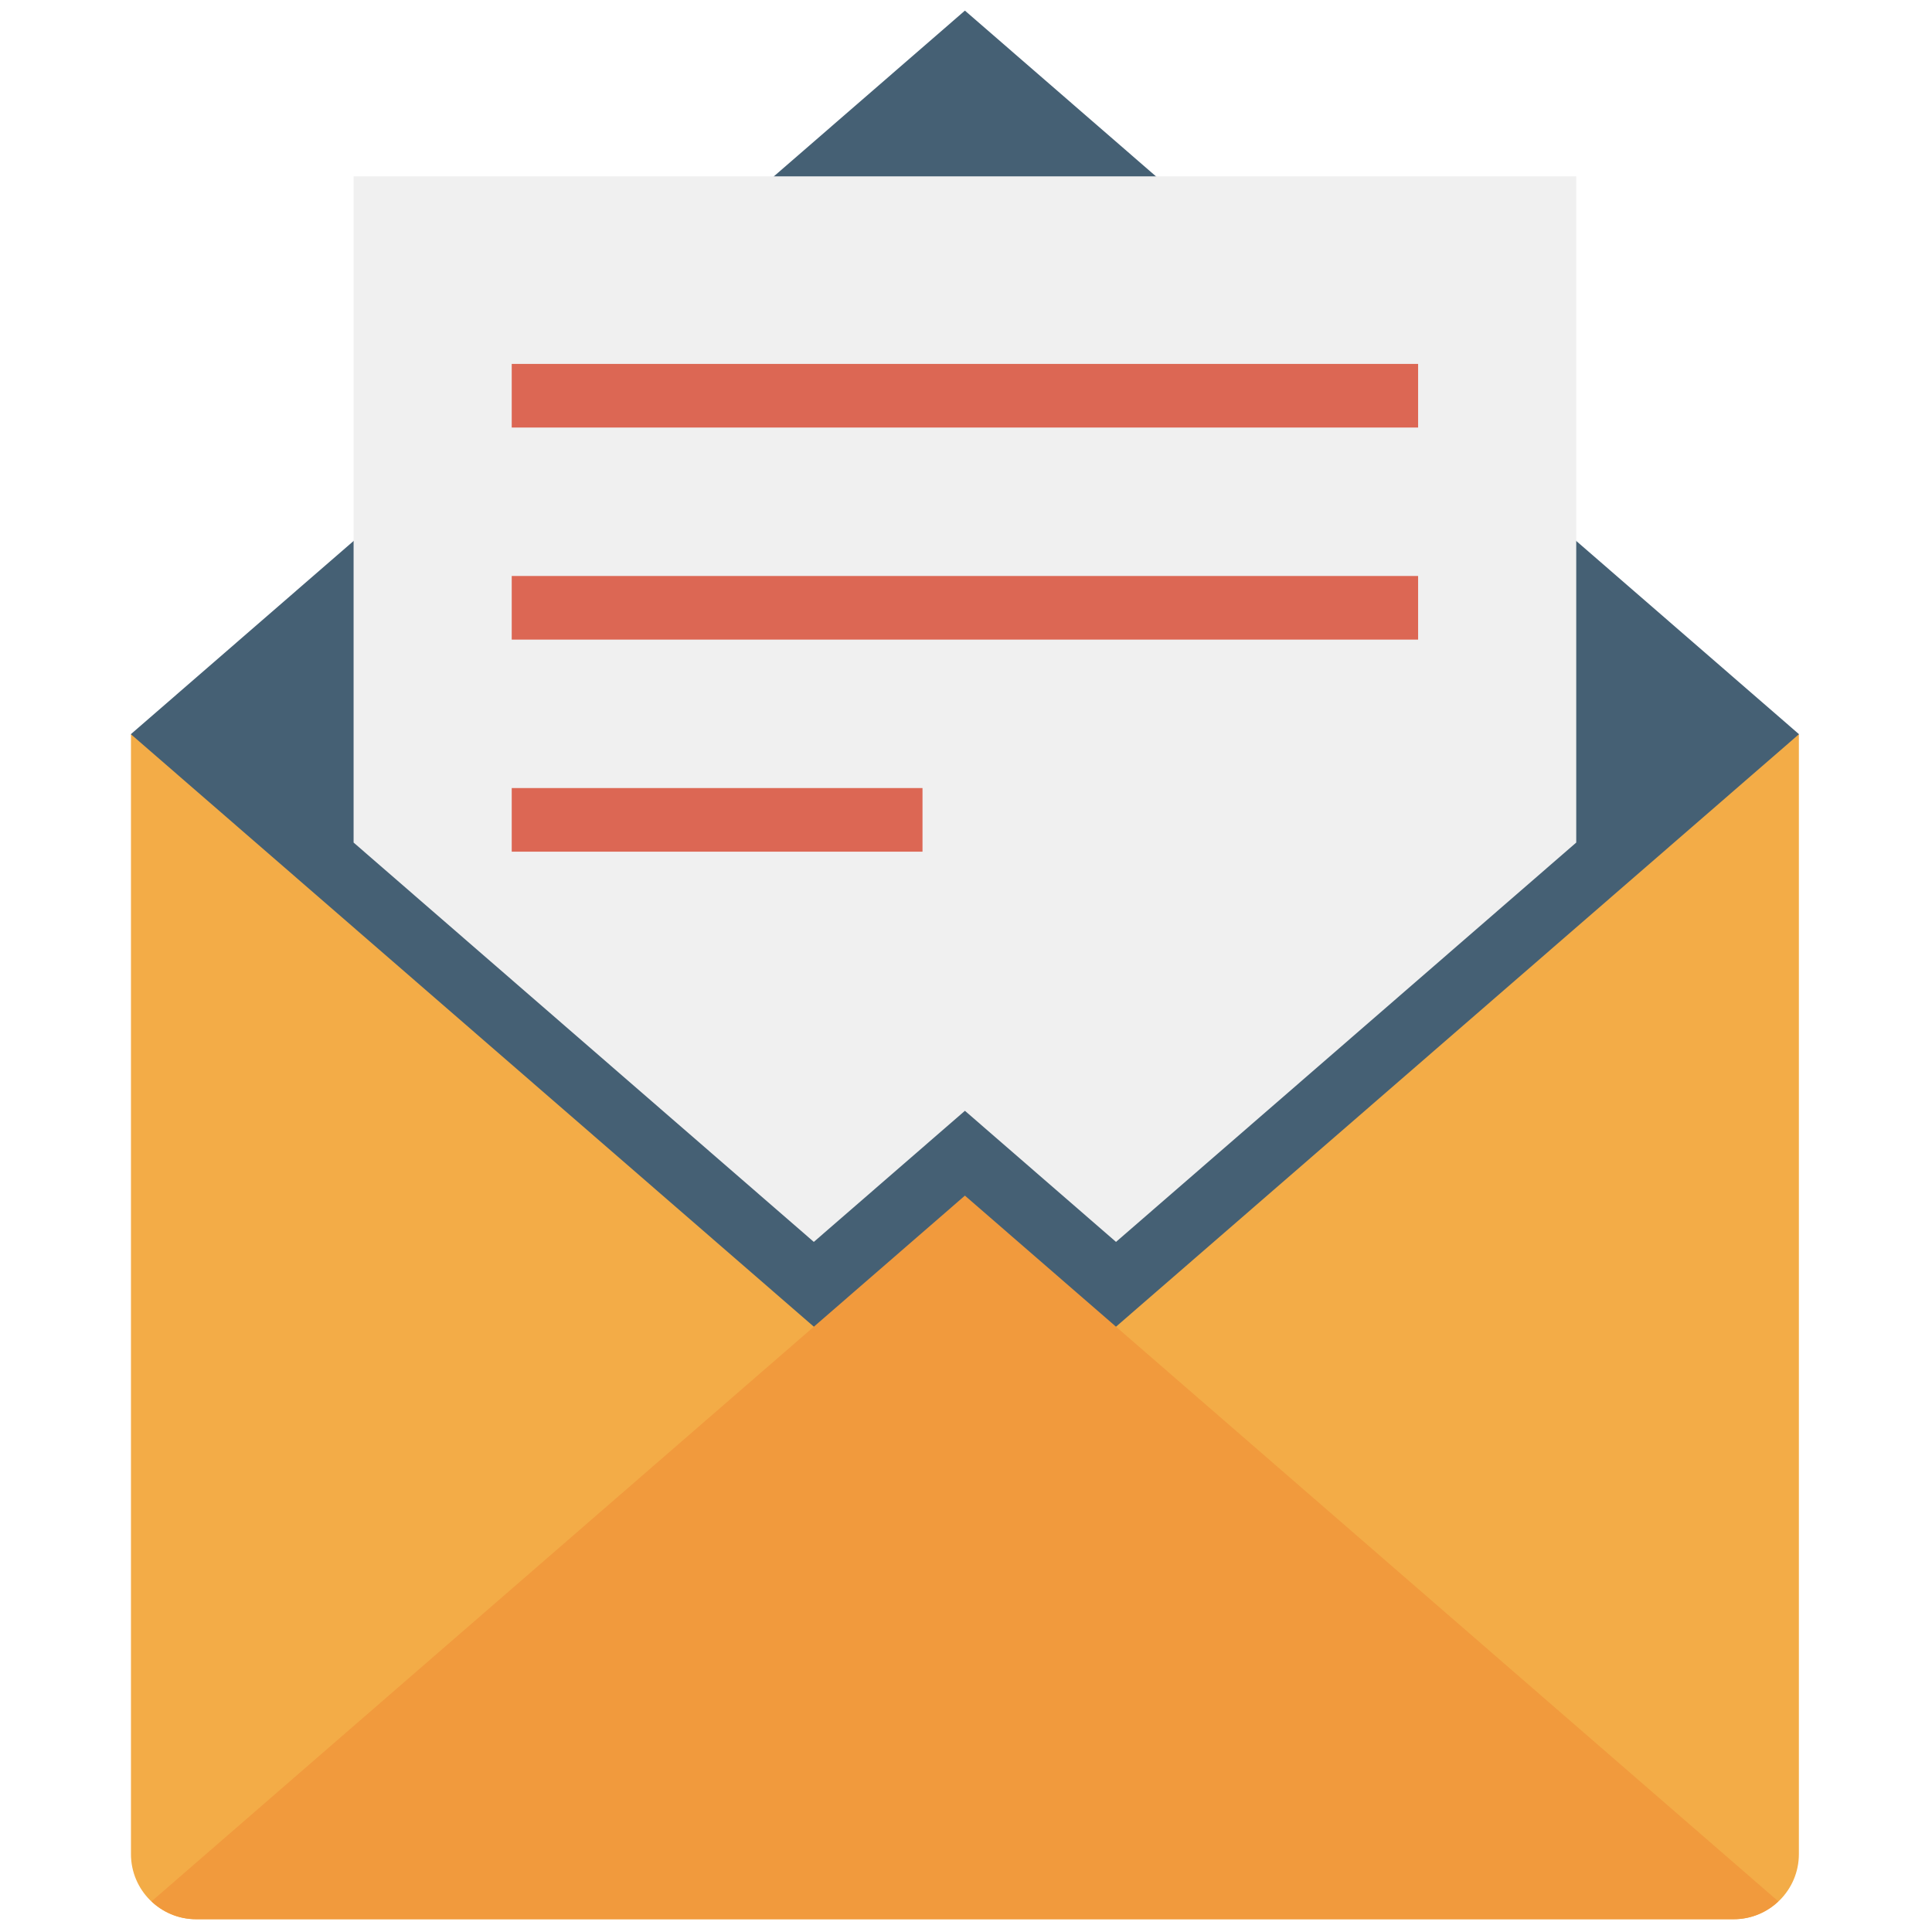
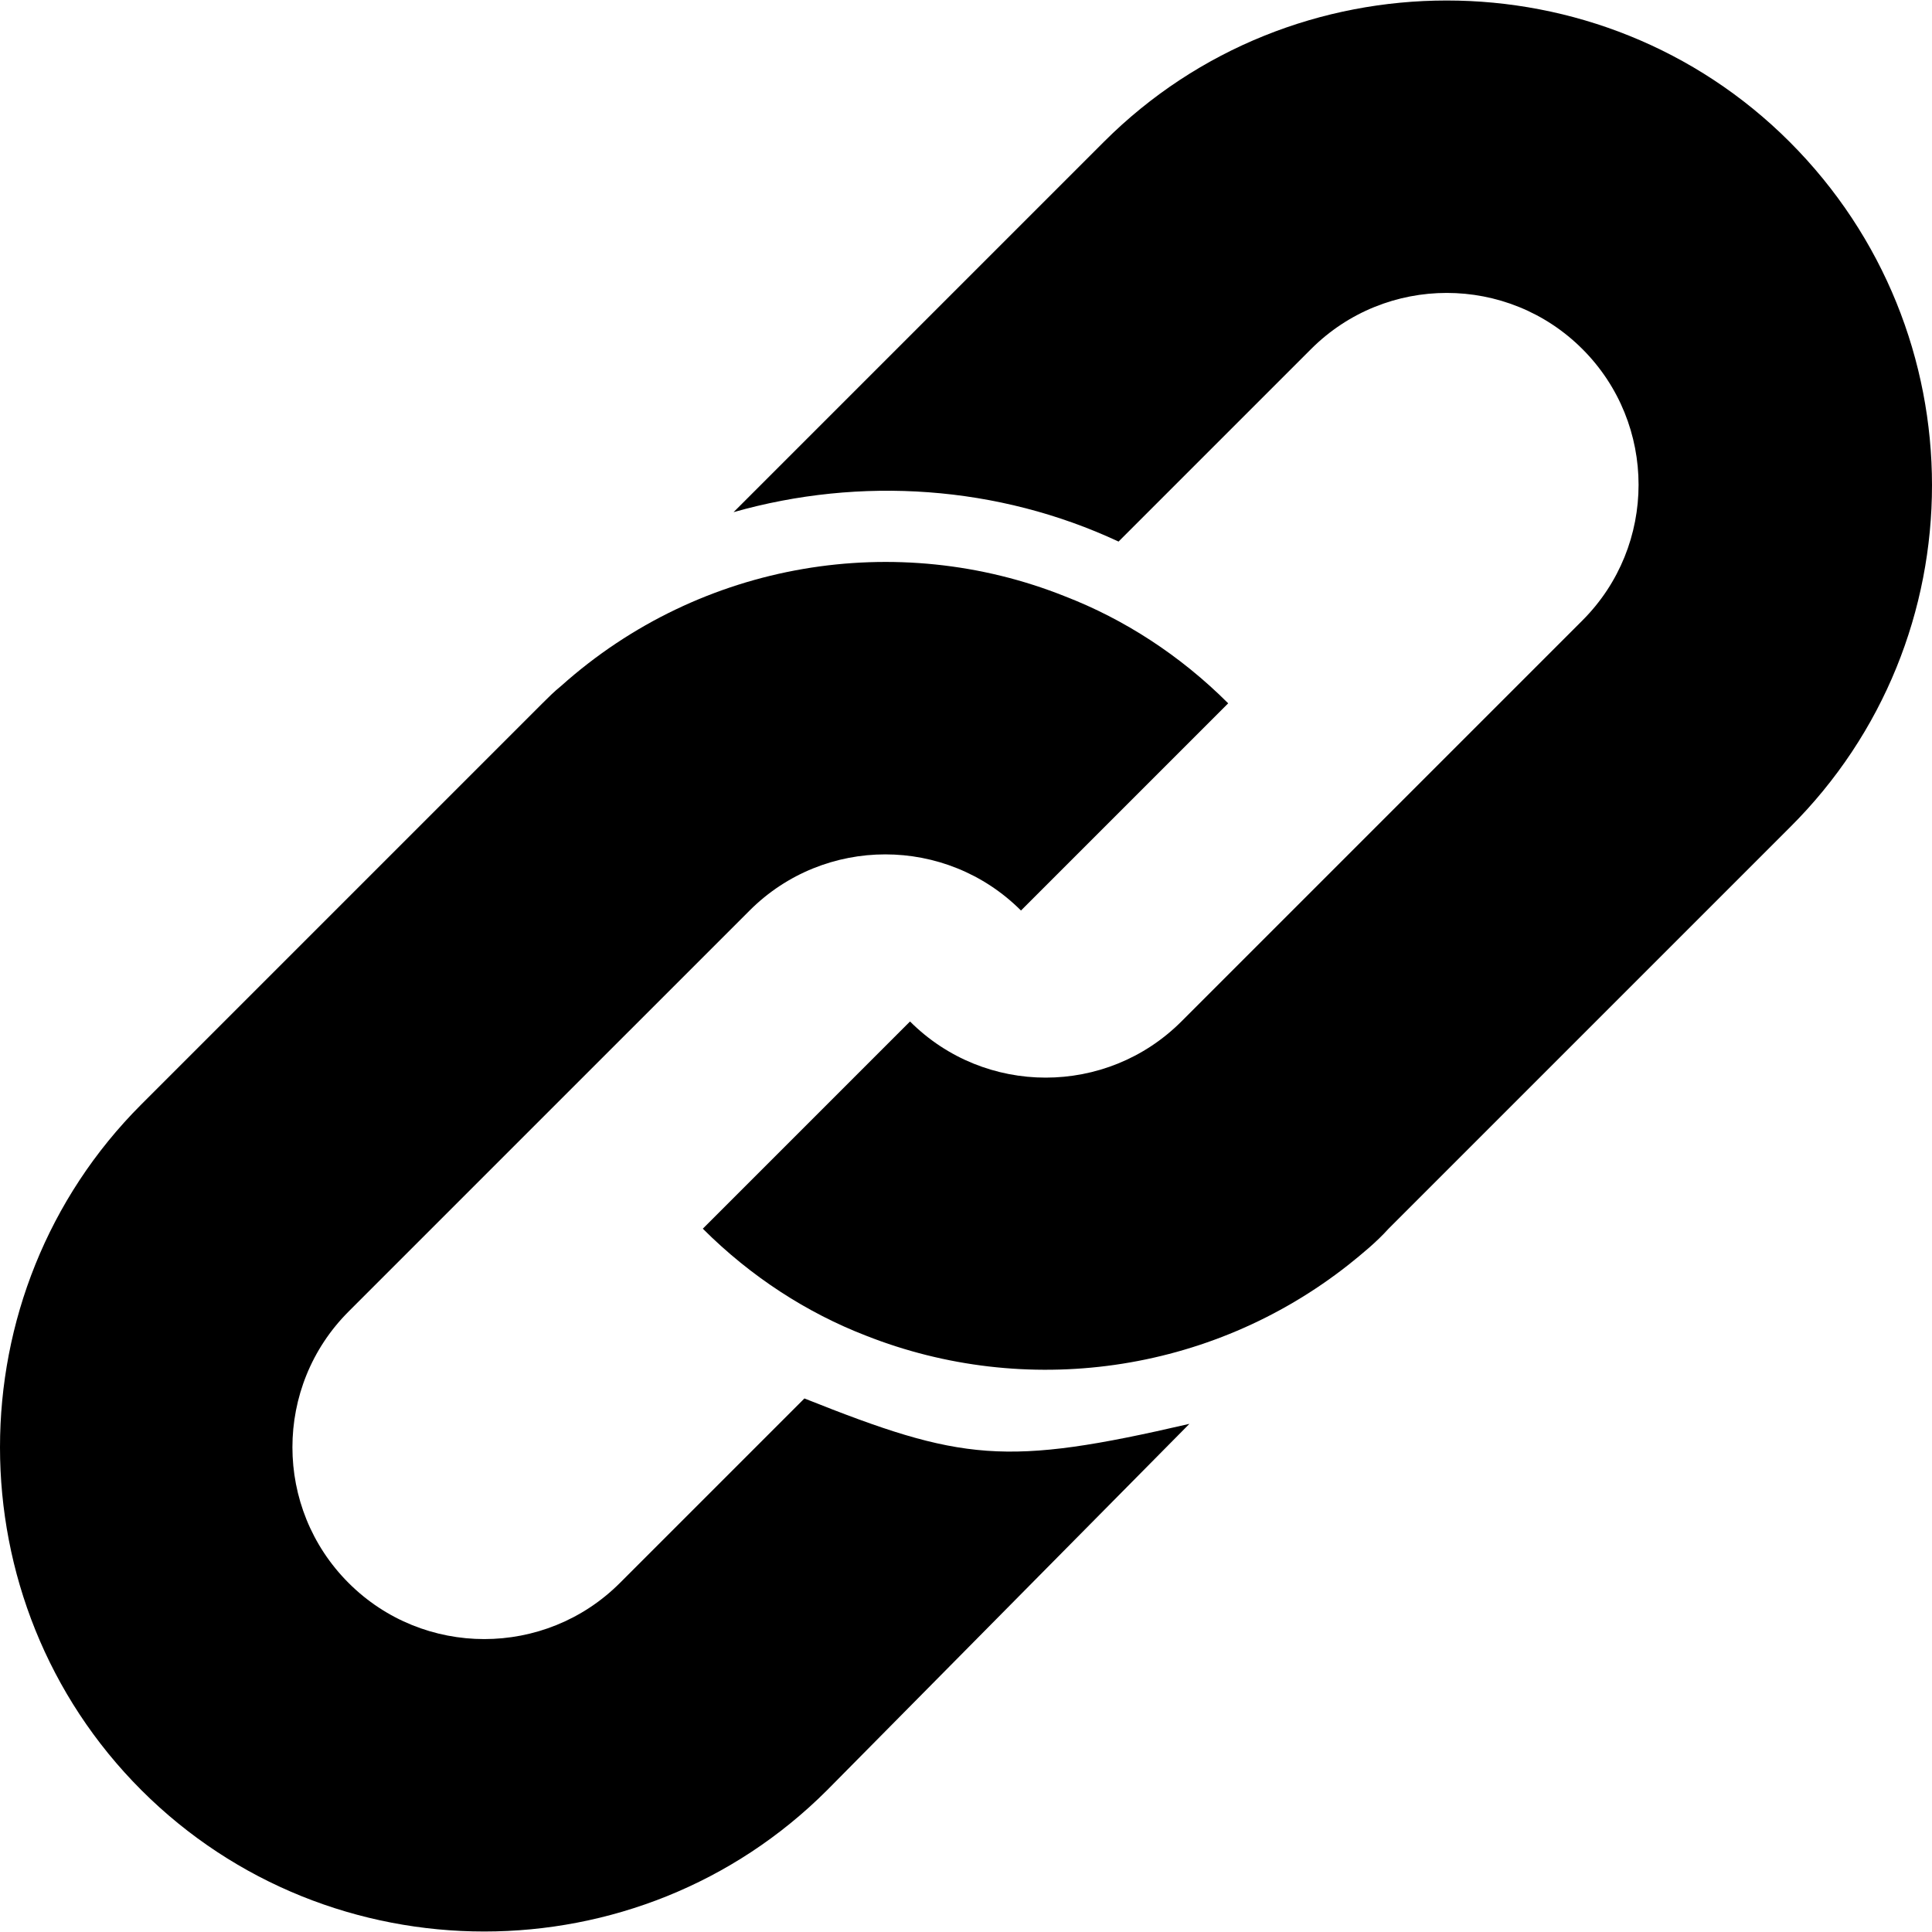
- <svg xmlns="http://www.w3.org/2000/svg" version="1.1" width="256" height="256" viewBox="0 0 256 256" xml:space="preserve">
-   <g style="stroke: none; stroke-width: 0; stroke-dasharray: none; stroke-linecap: butt; stroke-linejoin: miter; stroke-miterlimit: 10; fill: none; fill-rule: nonzero; opacity: 1;" transform="translate(1.406593 1.406593) scale(2.81 2.81)">
-     <path d="M 81.253 90 H 8.747 c -1.697 0 -3.072 -1.375 -3.072 -3.072 V 34.121 h 78.65 v 52.807 C 84.325 88.625 82.95 90 81.253 90 z" style="stroke: none; stroke-width: 1; stroke-dasharray: none; stroke-linecap: butt; stroke-linejoin: miter; stroke-miterlimit: 10; fill: rgb(243,172,71); fill-rule: nonzero; opacity: 1;" transform=" matrix(1 0 0 1 0 0) " stroke-linecap="round" />
-     <polygon points="45,0 5.67,34.12 5.67,34.12 5.67,34.12 45,68.24 84.33,34.12 " style="stroke: none; stroke-width: 1; stroke-dasharray: none; stroke-linecap: butt; stroke-linejoin: miter; stroke-miterlimit: 10; fill: rgb(69,96,116); fill-rule: nonzero; opacity: 1;" transform="  matrix(1 0 0 1 0 0) " />
-     <path d="M 45 55.879 L 6.645 89.158 C 7.195 89.677 7.931 90 8.747 90 h 72.507 c 0.815 0 1.552 -0.323 2.102 -0.842 C 81.509 87.557 45 55.879 45 55.879 z" style="stroke: none; stroke-width: 1; stroke-dasharray: none; stroke-linecap: butt; stroke-linejoin: miter; stroke-miterlimit: 10; fill: rgb(241,154,61); fill-rule: nonzero; opacity: 1;" transform=" matrix(1 0 0 1 0 0) " stroke-linecap="round" />
-     <path d="M 16.173 7.816 v 21.89 v 9.524 l 21.702 18.831 L 45 51.879 c 0 0 2.909 2.524 7.125 6.182 L 73.827 39.23 v -9.524 V 7.816 H 16.173 z" style="stroke: none; stroke-width: 1; stroke-dasharray: none; stroke-linecap: butt; stroke-linejoin: miter; stroke-miterlimit: 10; fill: rgb(240,240,240); fill-rule: nonzero; opacity: 1;" transform=" matrix(1 0 0 1 0 0) " stroke-linecap="round" />
-     <rect x="23.63" y="16.66" rx="0" ry="0" width="42.74" height="3" style="stroke: none; stroke-width: 1; stroke-dasharray: none; stroke-linecap: butt; stroke-linejoin: miter; stroke-miterlimit: 10; fill: rgb(220,103,84); fill-rule: nonzero; opacity: 1;" transform=" matrix(1 0 0 1 0 0) " />
-     <rect x="23.63" y="26.66" rx="0" ry="0" width="42.74" height="3" style="stroke: none; stroke-width: 1; stroke-dasharray: none; stroke-linecap: butt; stroke-linejoin: miter; stroke-miterlimit: 10; fill: rgb(220,103,84); fill-rule: nonzero; opacity: 1;" transform=" matrix(1 0 0 1 0 0) " />
-     <rect x="23.63" y="36.66" rx="0" ry="0" width="19.37" height="3" style="stroke: none; stroke-width: 1; stroke-dasharray: none; stroke-linecap: butt; stroke-linejoin: miter; stroke-miterlimit: 10; fill: rgb(220,103,84); fill-rule: nonzero; opacity: 1;" transform=" matrix(1 0 0 1 0 0) " />
+ <svg xmlns="http://www.w3.org/2000/svg" fill="#000000" version="1.1" id="Capa_1" width="800px" height="800px" viewBox="0 0 442.246 442.246" xml:space="preserve">
+   <g>
+     <g>
+       <path d="M409.657,32.474c-43.146-43.146-113.832-43.146-156.978,0l-84.763,84.762c29.07-8.262,60.589-6.12,88.129,6.732    l44.063-44.064c17.136-17.136,44.982-17.136,62.118,0c17.136,17.136,17.136,44.982,0,62.118l-55.386,55.386l-36.414,36.414    c-17.136,17.136-44.982,17.136-62.119,0l-47.43,47.43c11.016,11.017,23.868,19.278,37.332,24.48    c36.415,14.382,78.643,8.874,110.467-16.219c3.06-2.447,6.426-5.201,9.18-8.262l57.222-57.222l34.578-34.578    C453.109,146.306,453.109,75.926,409.657,32.474z" />
+       <path d="M184.135,320.114l-42.228,42.228c-17.136,17.137-44.982,17.137-62.118,0c-17.136-17.136-17.136-44.981,0-62.118    l91.8-91.799c17.136-17.136,44.982-17.136,62.119,0l47.43-47.43c-11.016-11.016-23.868-19.278-37.332-24.48    c-38.25-15.3-83.232-8.262-115.362,20.502c-1.53,1.224-3.06,2.754-4.284,3.978l-91.8,91.799    c-43.146,43.146-43.146,113.832,0,156.979c43.146,43.146,113.832,43.146,156.978,0l82.927-83.845    C230.035,335.719,220.243,334.496,184.135,320.114z" />
+     </g>
  </g>
</svg>
